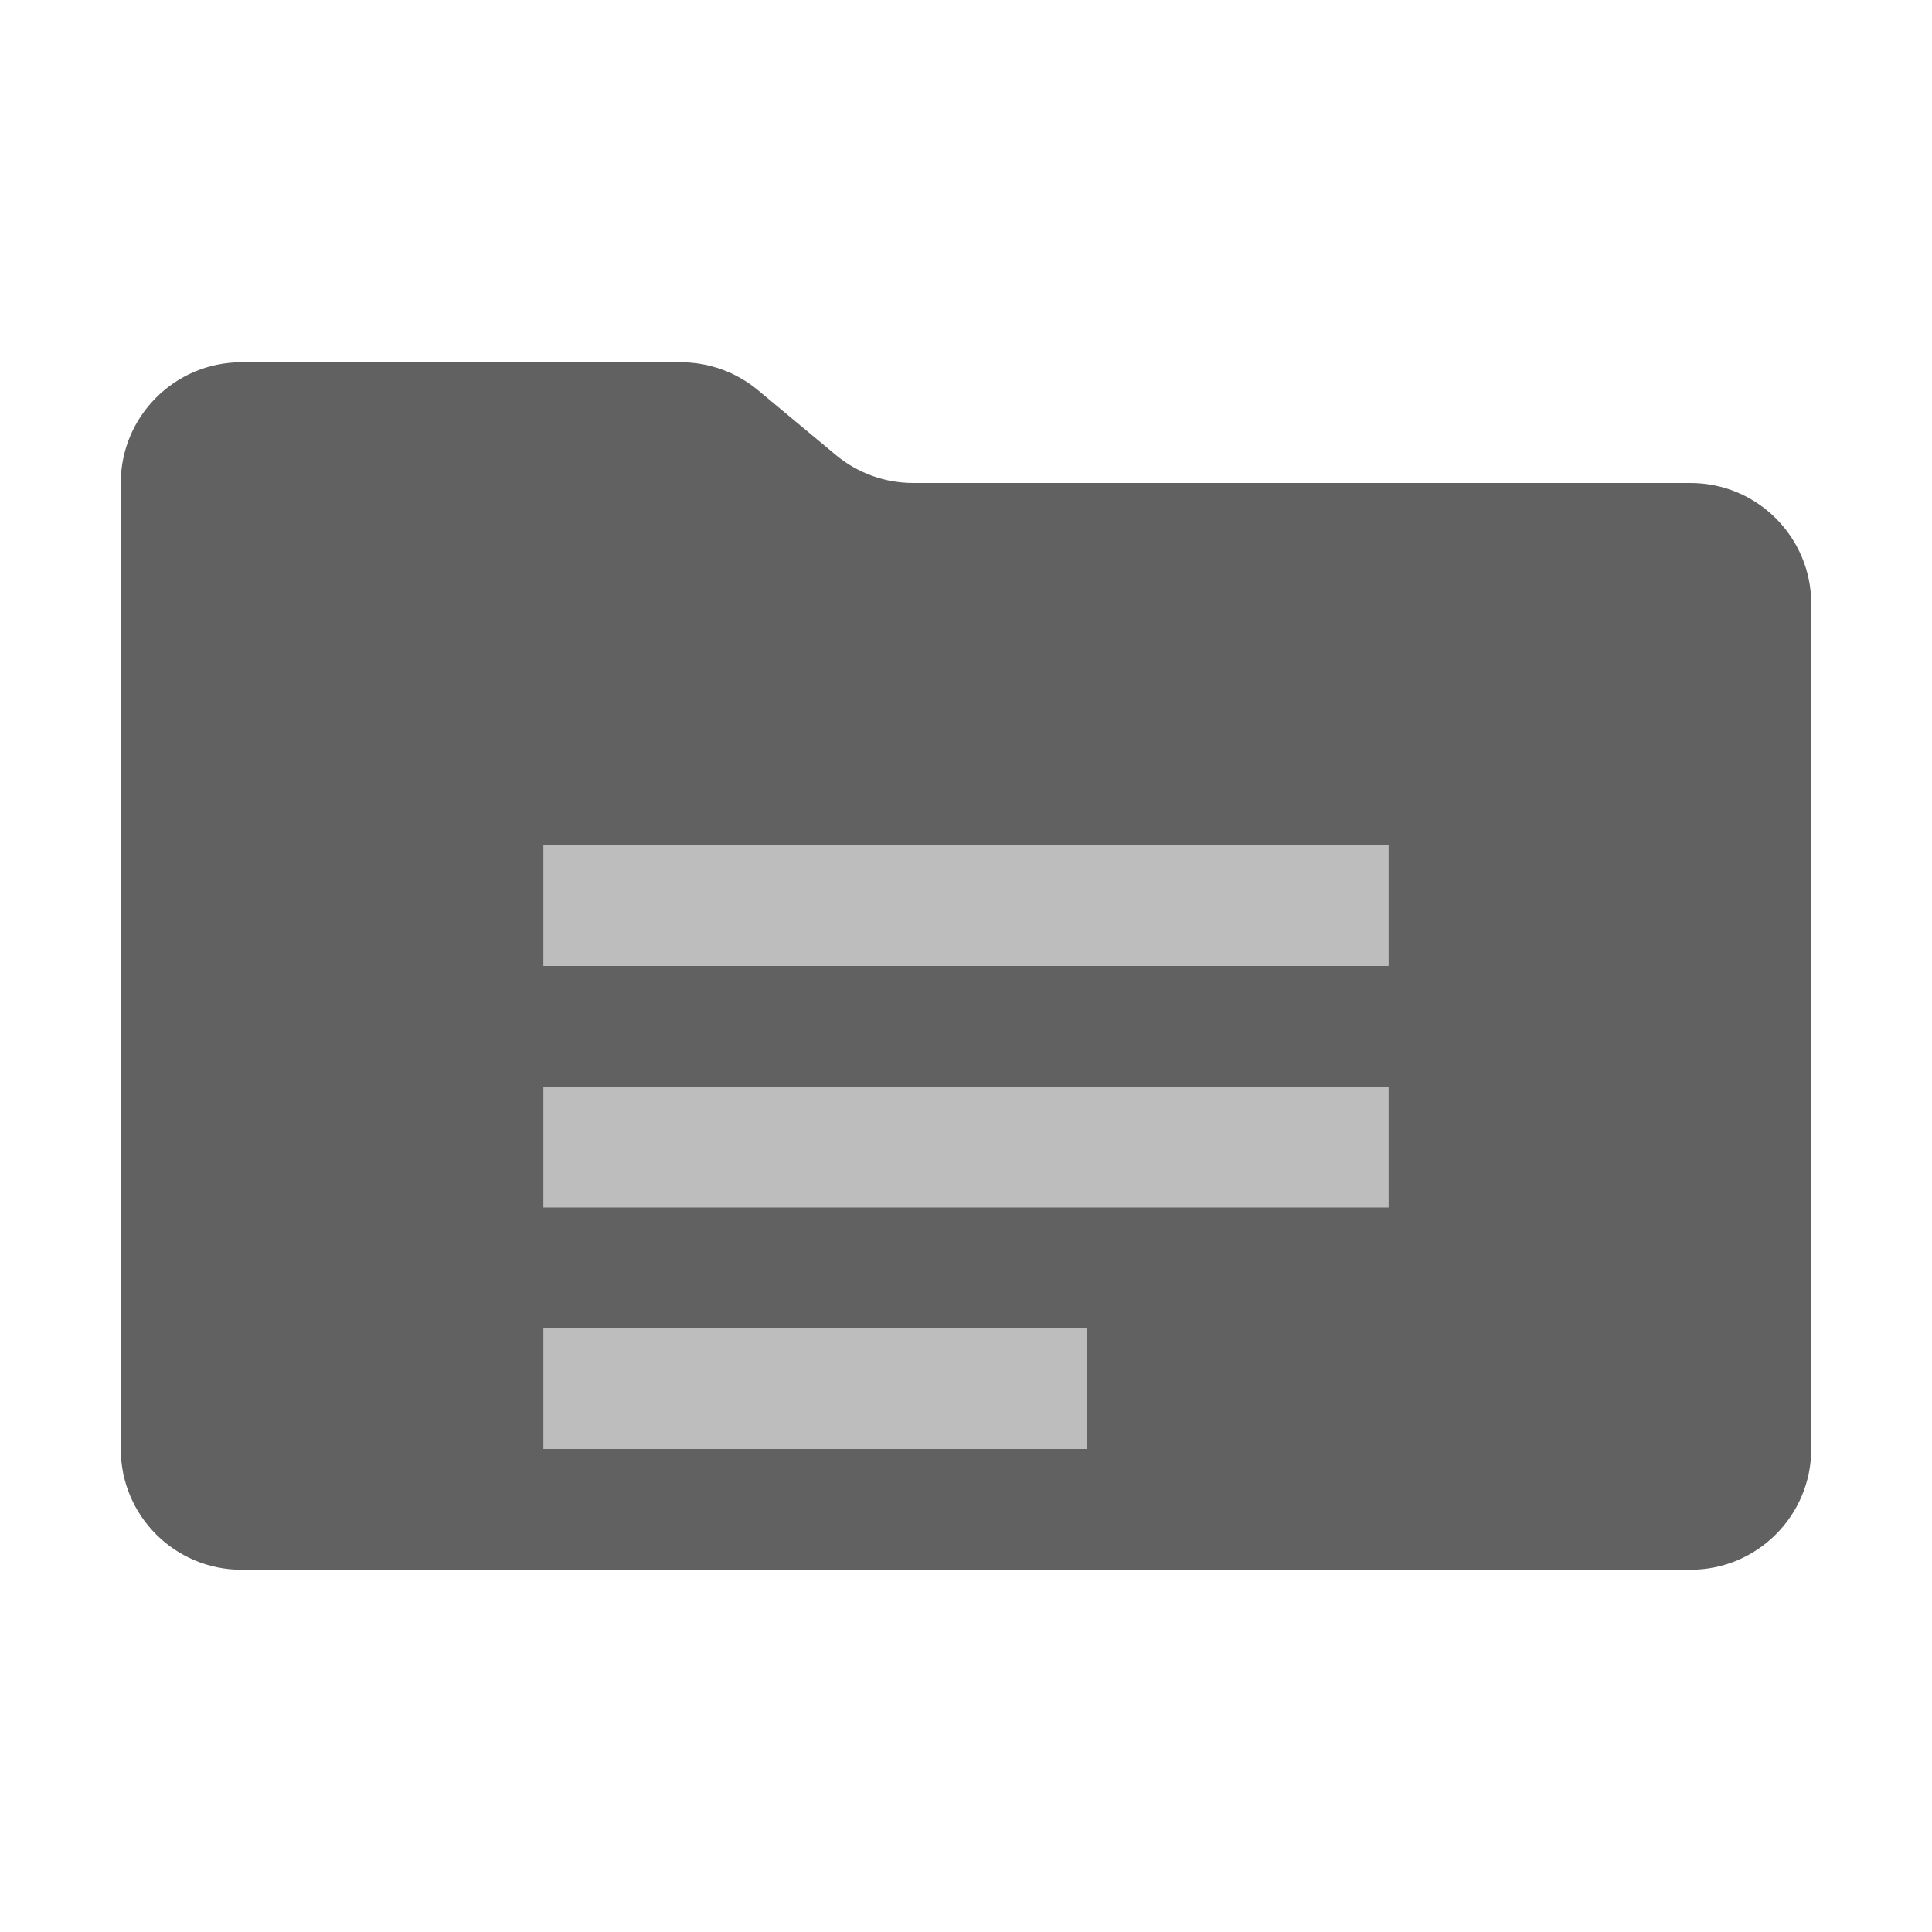
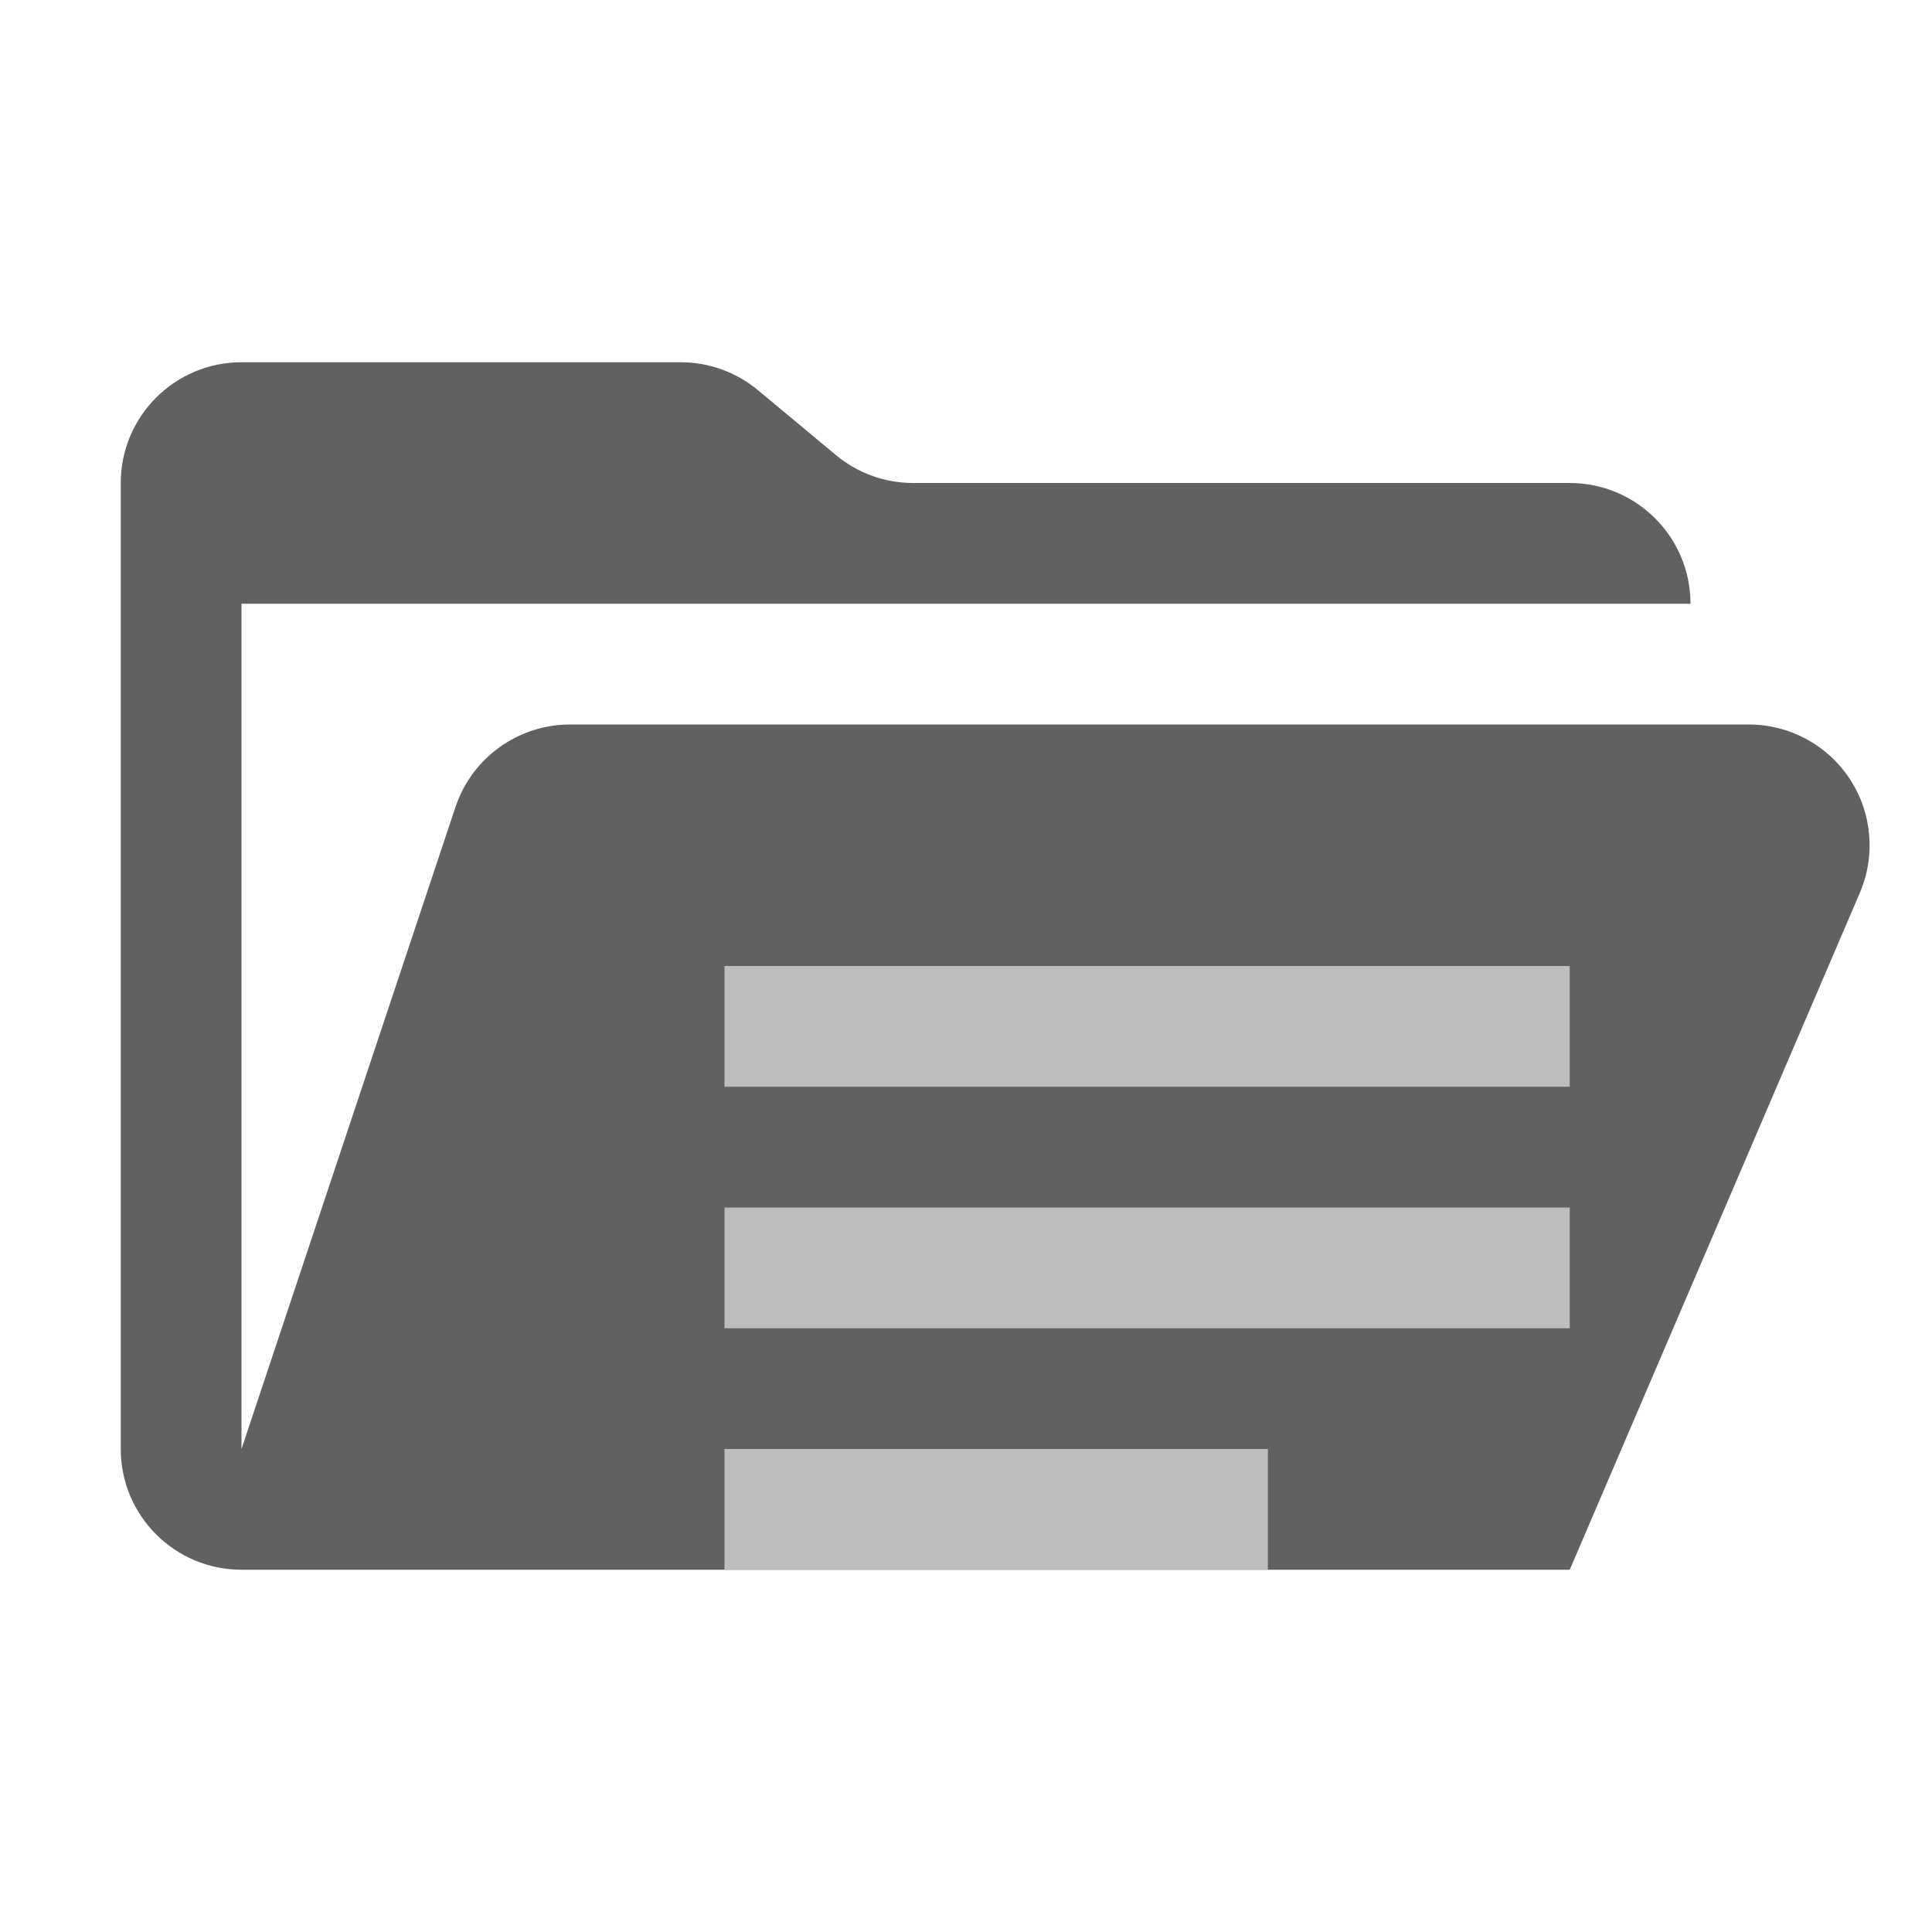
<svg xmlns="http://www.w3.org/2000/svg" viewBox="0 0 32 32">
-   <path fill="#616161" d="m13.844 7.536-1.288-1.072A2 2 0 0 0 11.276 6H4a2 2 0 0 0-2 2v16a2 2 0 0 0 2 2h24a2 2 0 0 0 2-2V10a2 2 0 0 0-2-2H15.124a2 2 0 0 1-1.28-.464" />
-   <path fill="#bdbdbd" d="M9 14h14v2H9zm0 4h14v2H9zm0 4h9v2H9z" />
+   <path fill="#616161" d="M28.967 12H9.442a2 2 0 0 0-1.898 1.368L4 24V10h24a2 2 0 0 0-2-2H15.124a2 2 0 0 1-1.28-.464l-1.288-1.072A2 2 0 0 0 11.276 6H4a2 2 0 0 0-2 2v16a2 2 0 0 0 2 2h22l4.805-11.212A2 2 0 0 0 28.967 12" />
+   <path fill="#bdbdbd" d="M12 16h14v2H12zm0 4h14v2H12zm0 4h9v2H12z" />
</svg>
